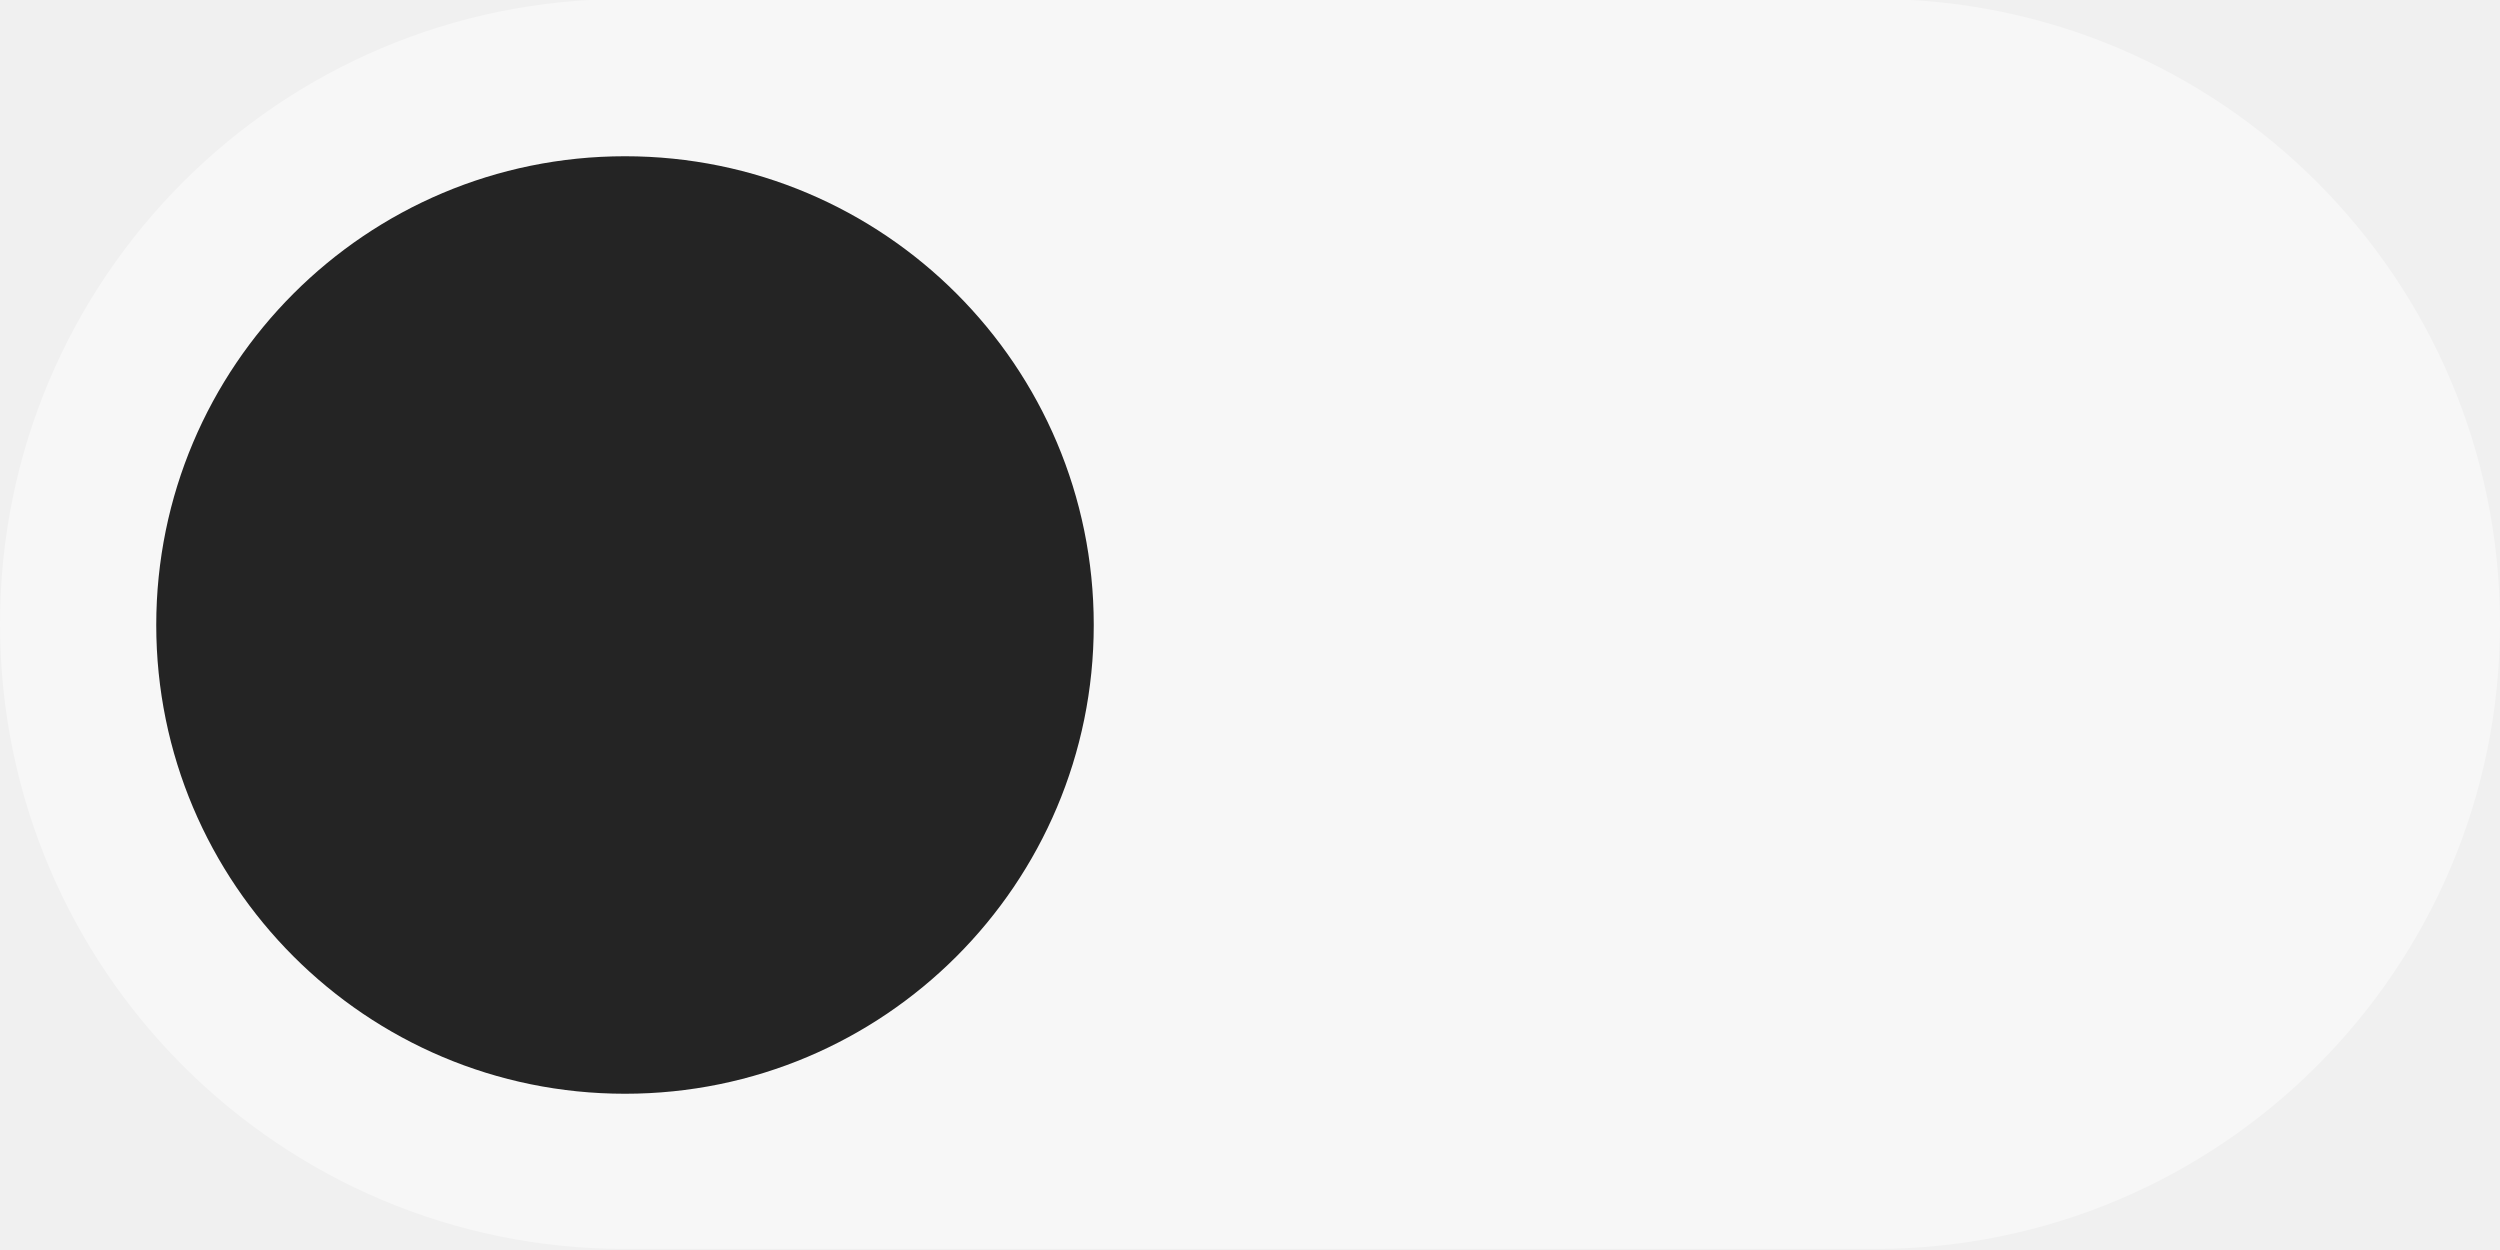
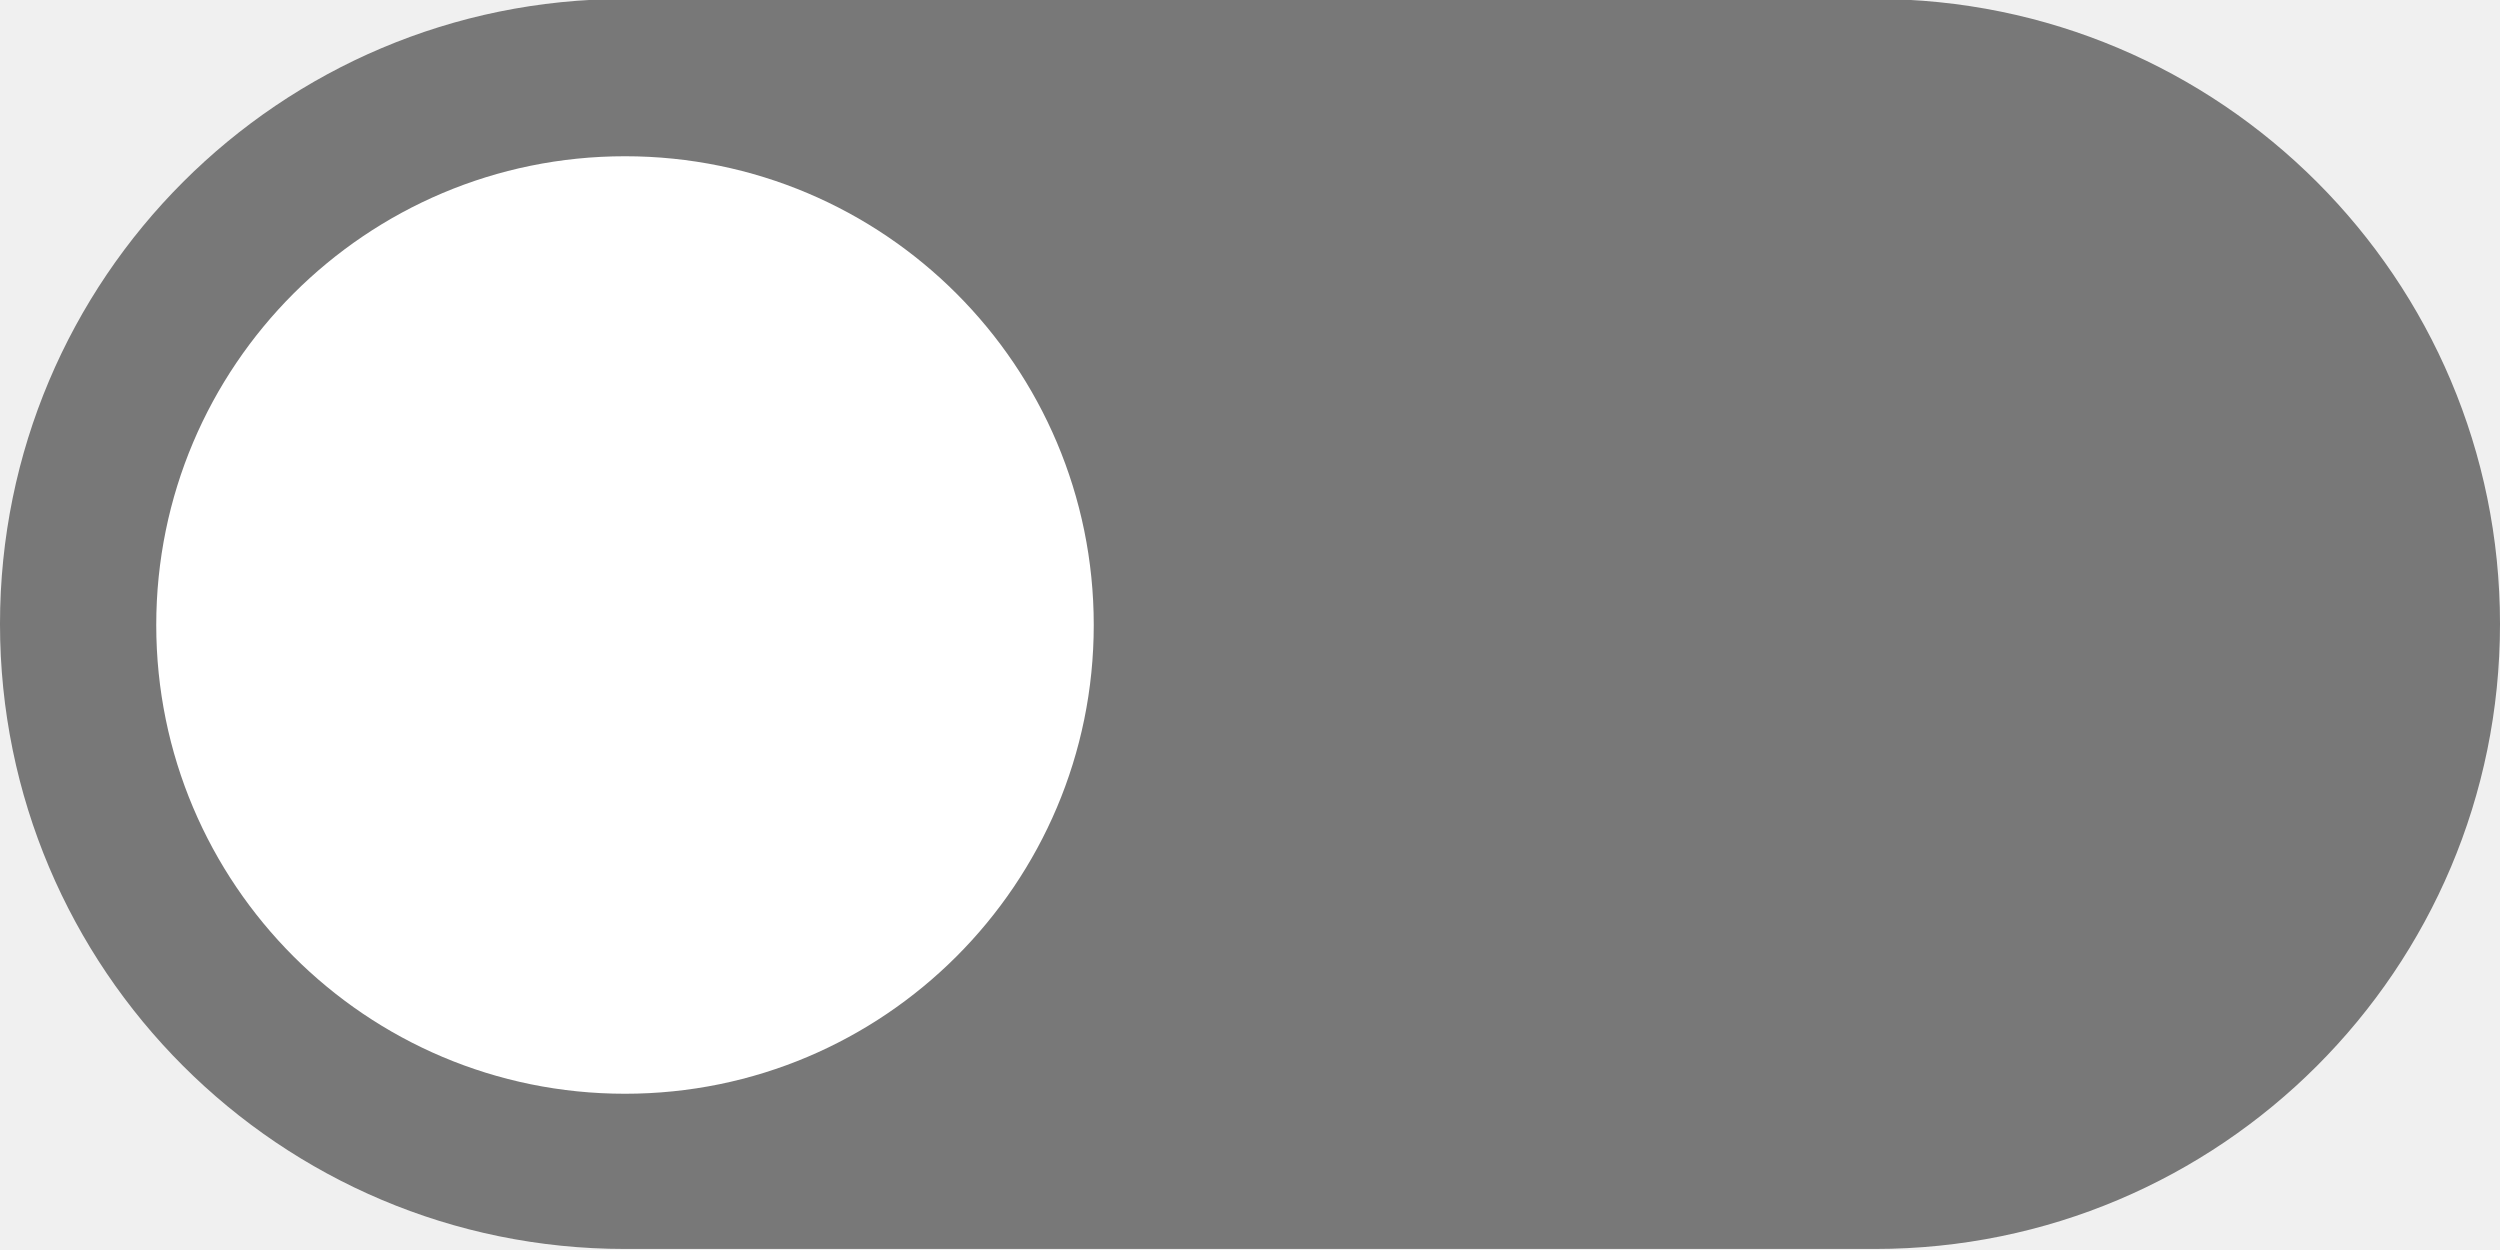
- <svg xmlns="http://www.w3.org/2000/svg" width="48" height="24" version="1.1" id="svg3299">
-   <defs id="defs3303" />
-   <rect transform="scale(-1,1)" x="-48" y="-0.02" width="48" height="24" rx="12" ry="12" fill="#ffffff" opacity="0.45" stroke-width="0" style="paint-order:stroke fill markers" id="rect3295" />
-   <circle cx="12" cy="12" r="9" fill="#ffffff" stroke-width="0" style="paint-order:stroke fill markers;fill:#242424;fill-opacity:1" id="circle3297" />
+ <svg xmlns="http://www.w3.org/2000/svg" width="48" height="24" version="1.1" id="svg3164">
+   <defs id="defs3168" />
+   <rect transform="scale(-1,1)" x="-48" y="-0.02" width="48" height="24" rx="12" ry="12" fill="#000000" opacity="0.5" stroke-width="0" style="paint-order:stroke fill markers" id="rect3160" />
+   <circle cx="12" cy="12" r="9" fill="#ffffff" stroke-width="0" style="paint-order:stroke fill markers" id="circle3162" />
</svg>
